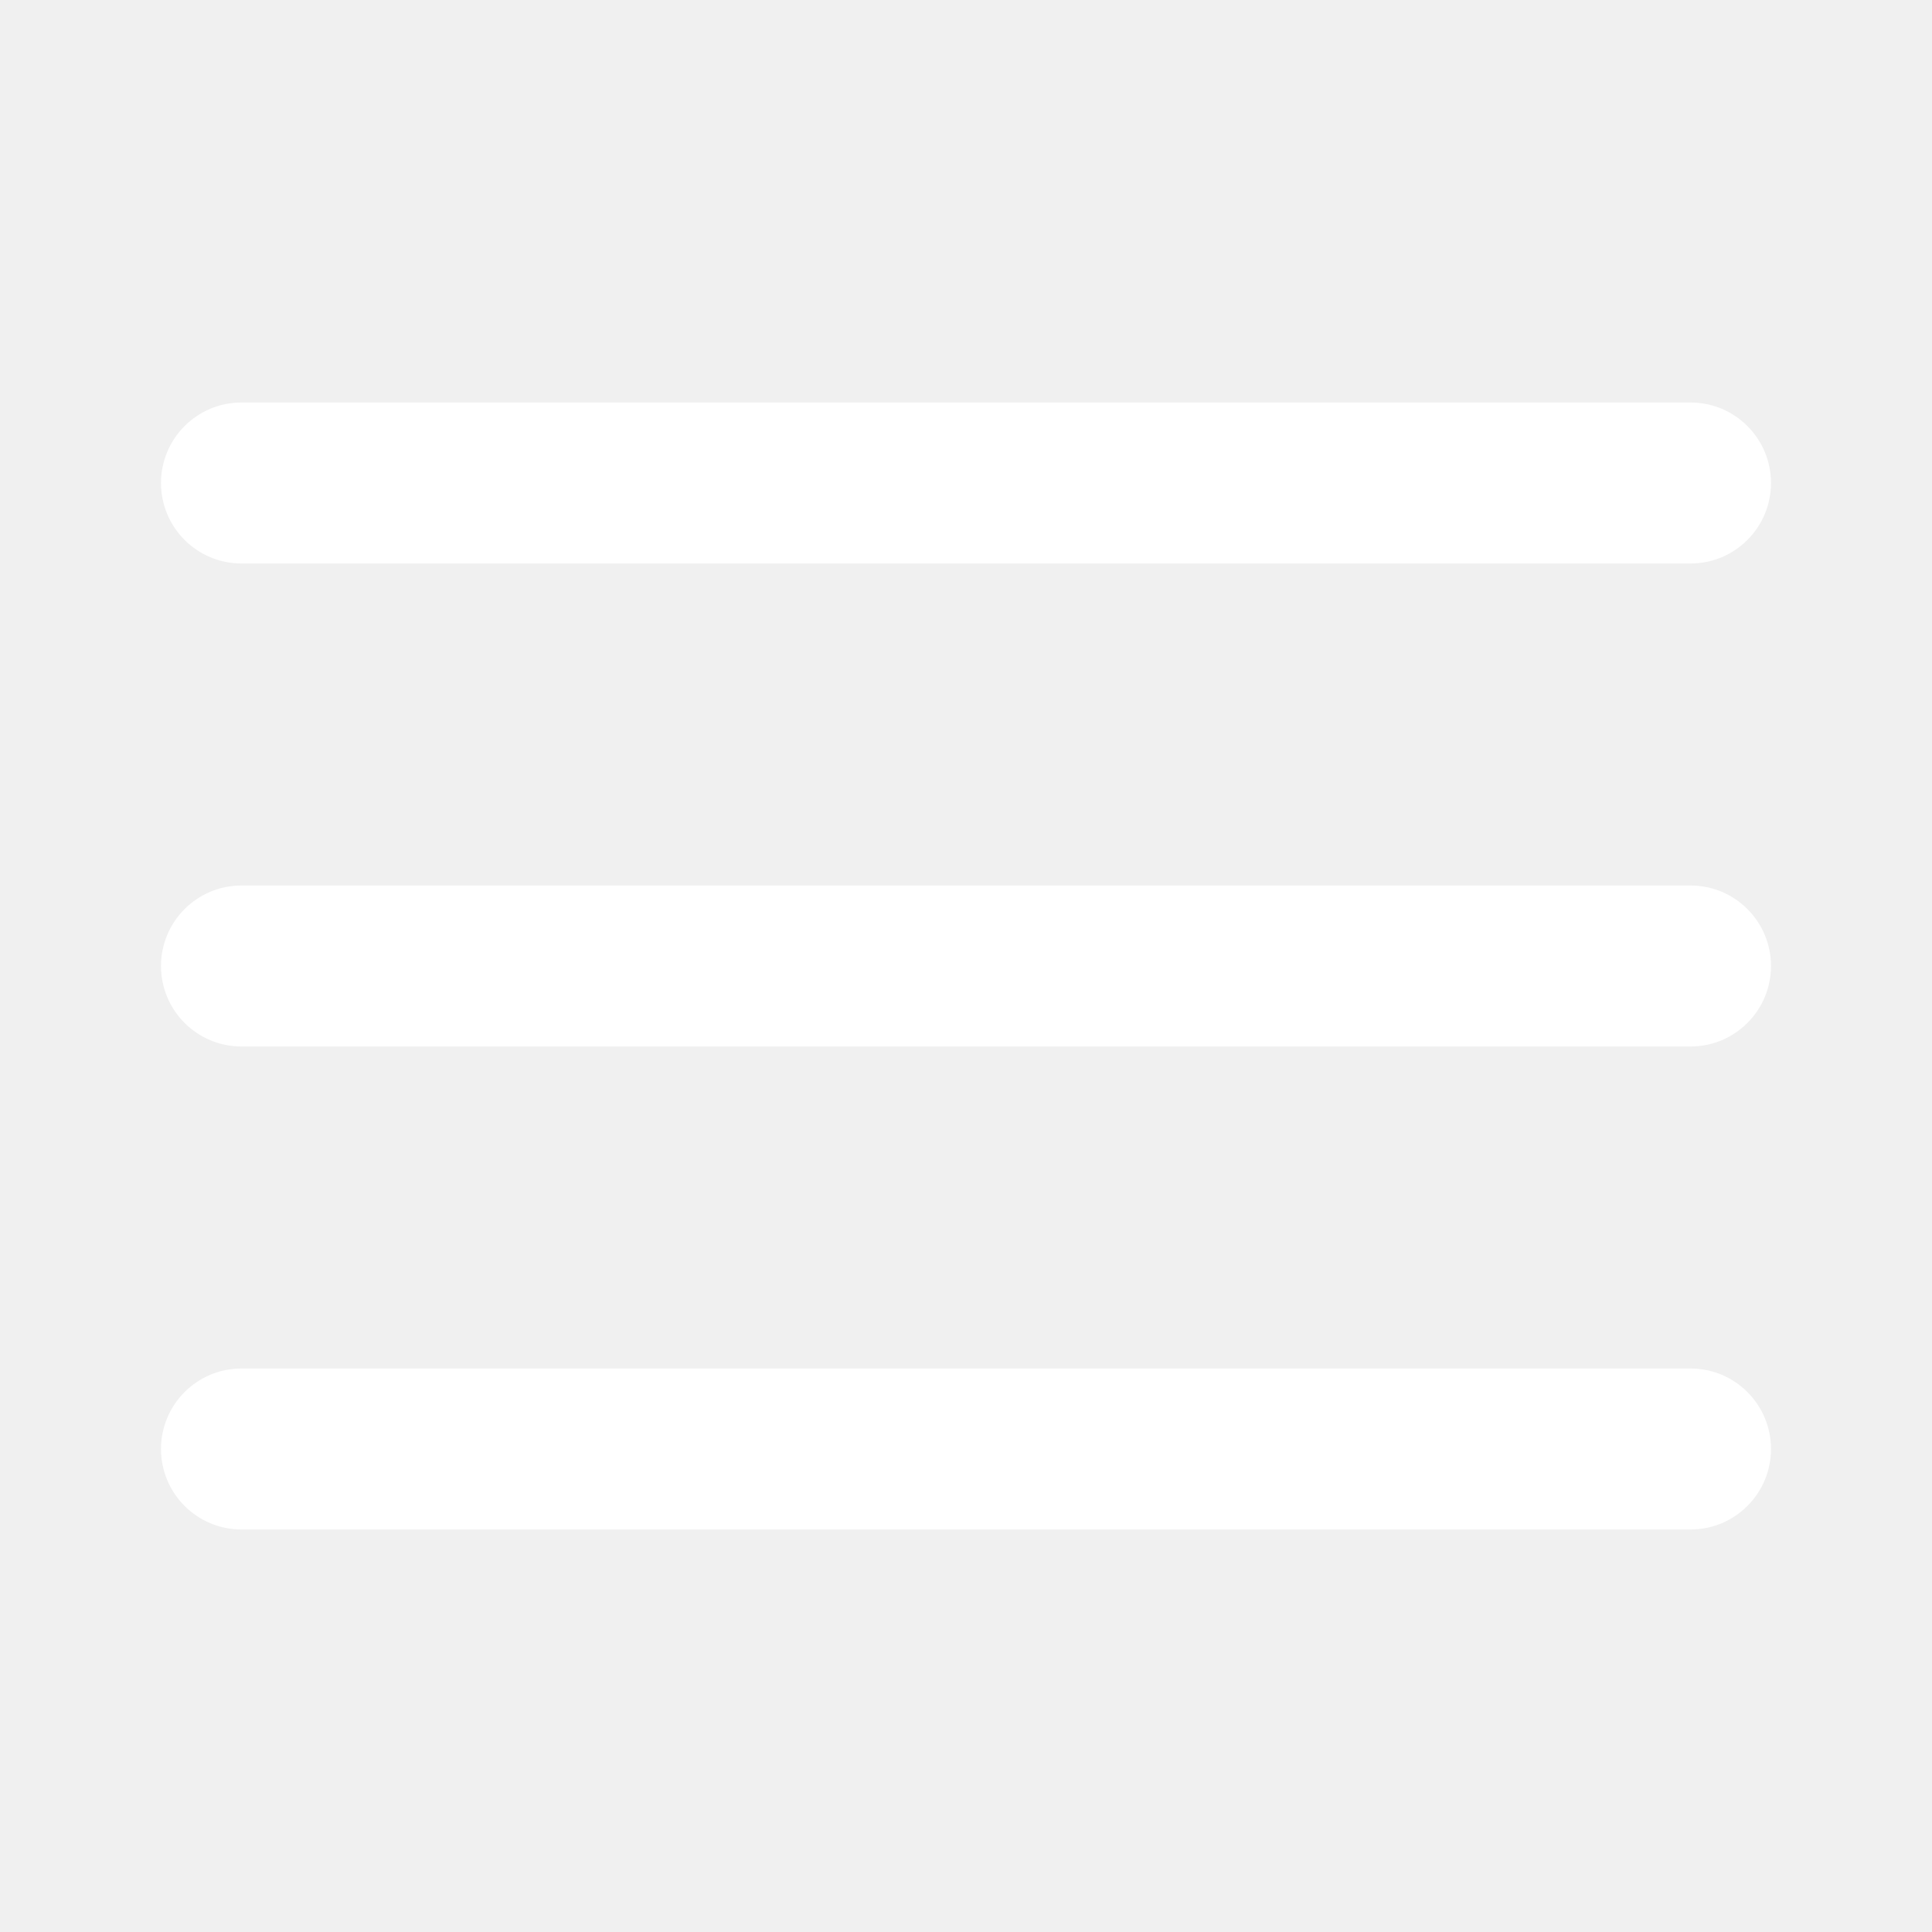
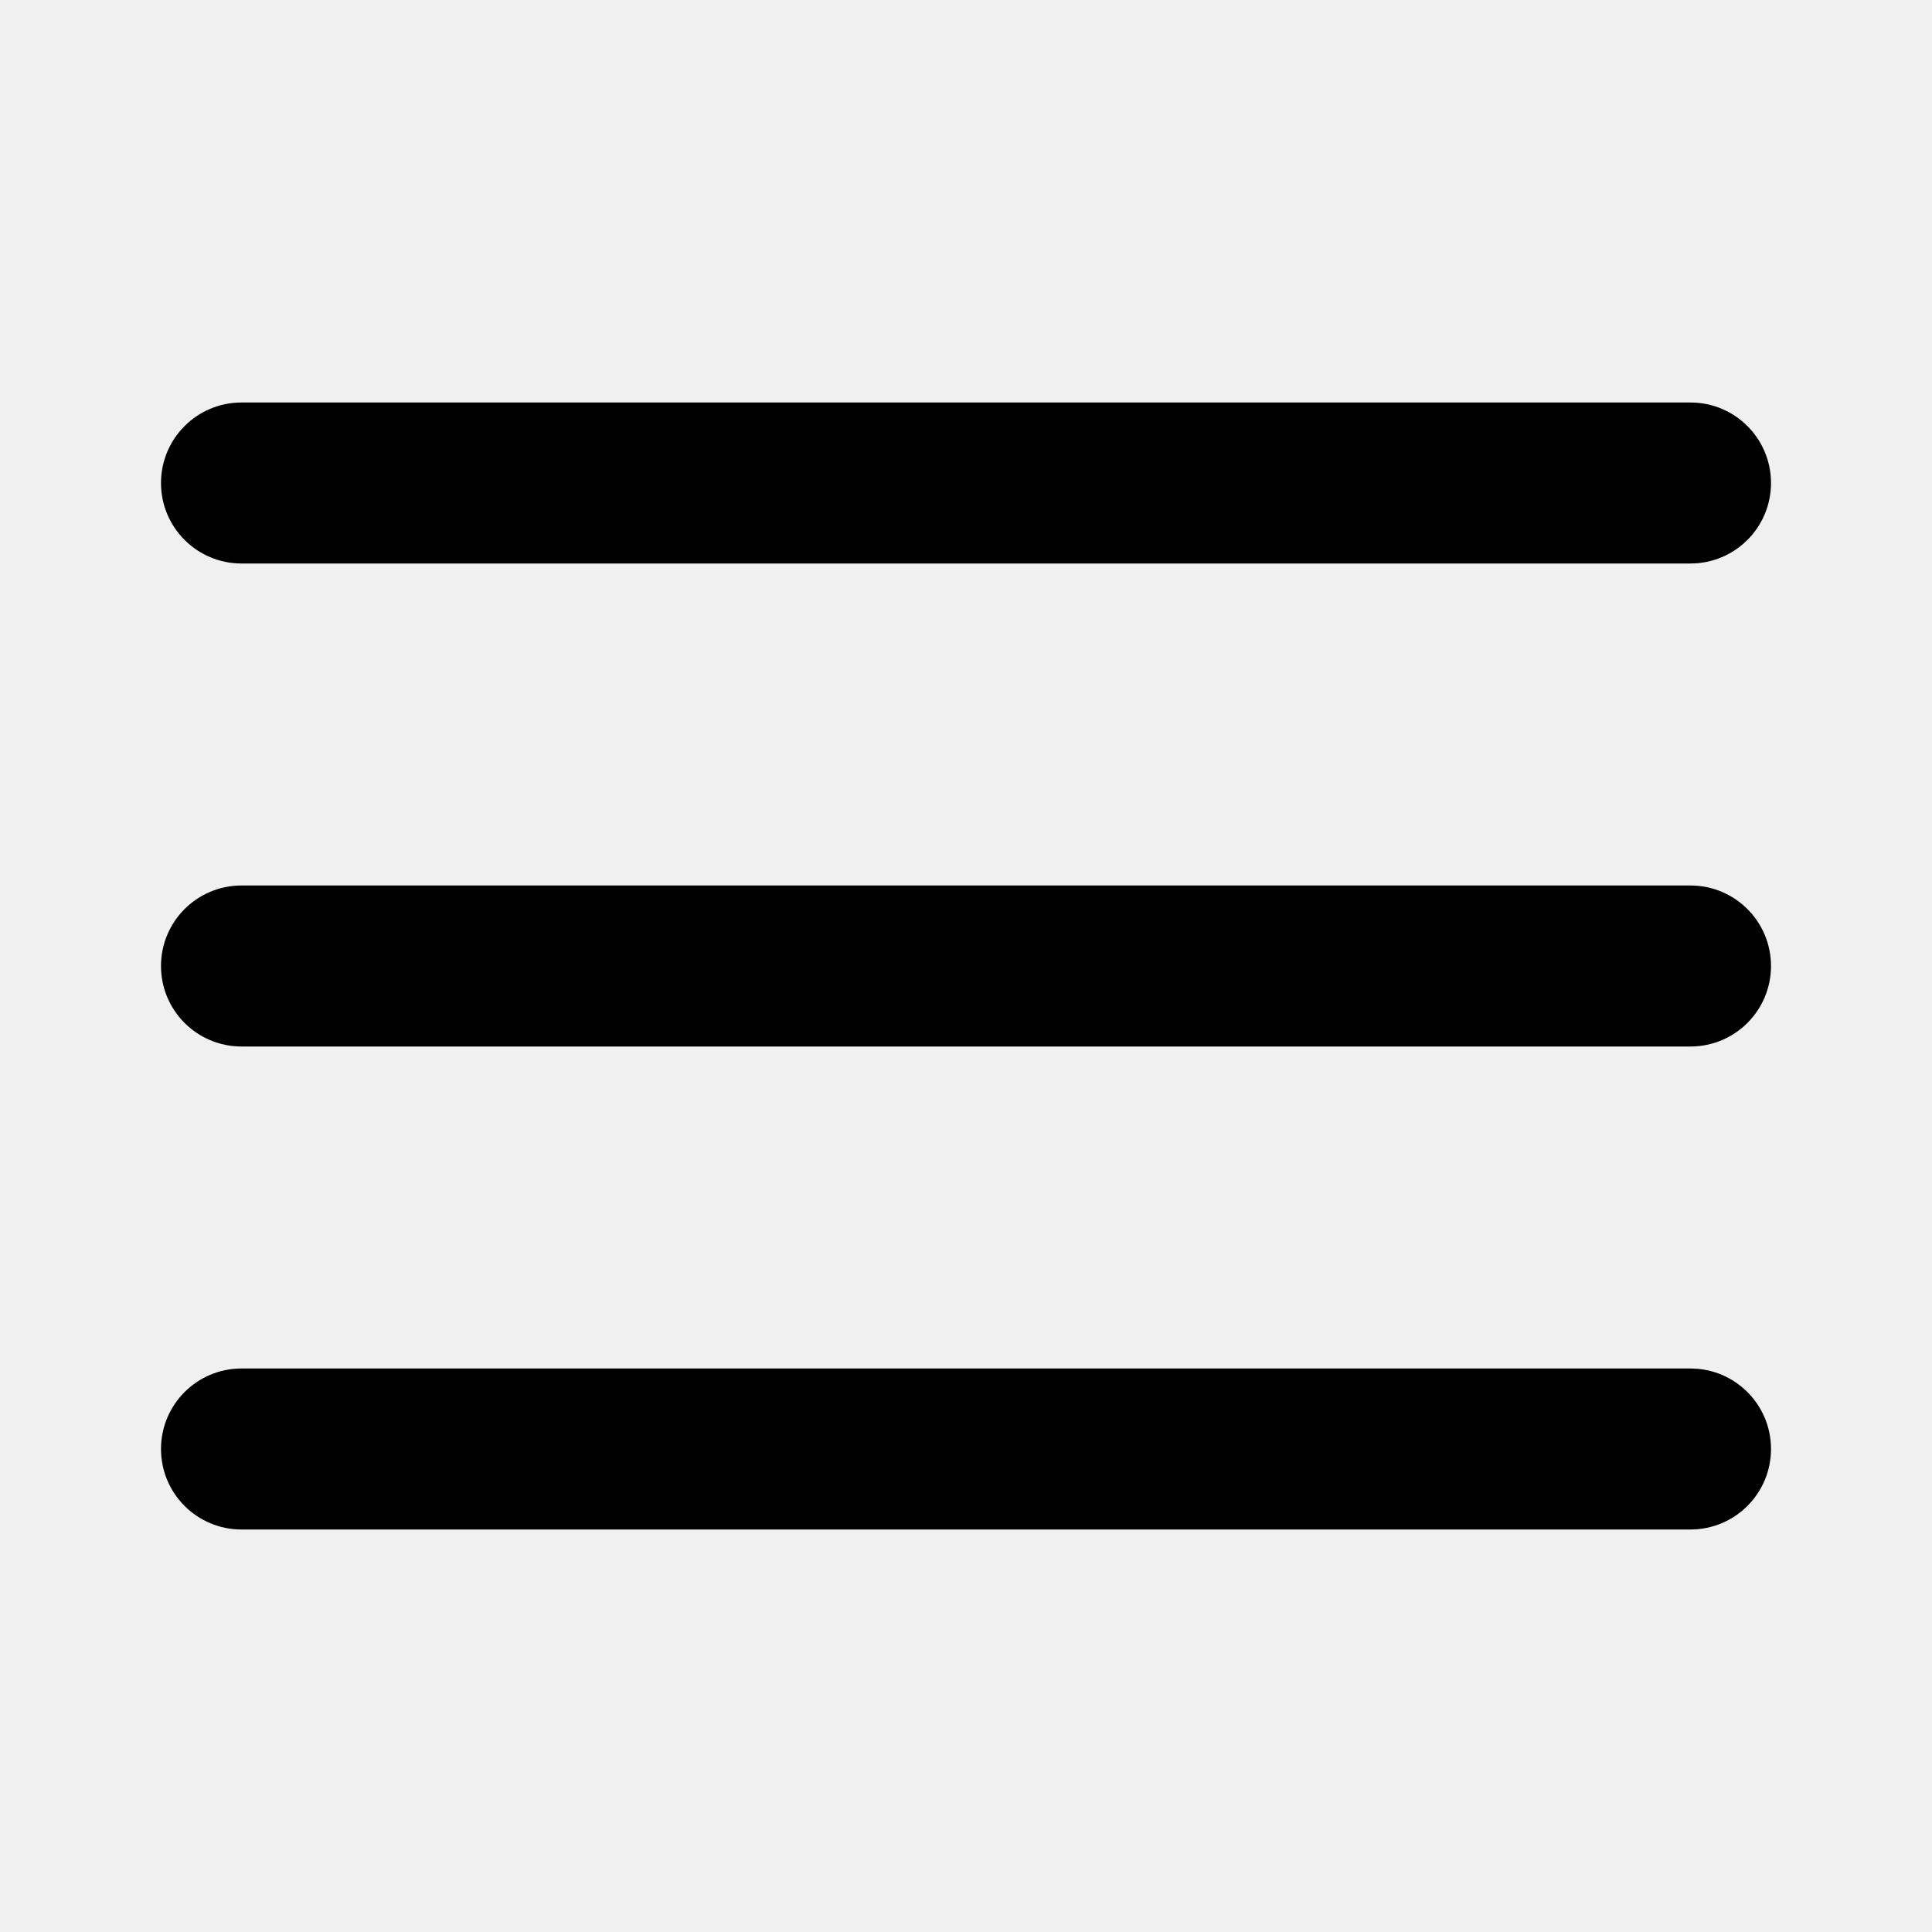
<svg xmlns="http://www.w3.org/2000/svg" viewBox="0 0 24 24" width="24px" height="24px" version="1.1" id="svg4">
  <defs id="defs8" />
-   <path d="M 3 5 A 1 1 0 1 0 3 7 L 21 7 A 1 1 0 1 0 21 5 L 3 5 z M 3 11 A 1 1 0 1 0 3 13 L 21 13 A 1 1 0 1 0 21 11 L 3 11 z M 3 17 A 1 1 0 1 0 3 19 L 21 19 A 1 1 0 1 0 21 17 L 3 17 z" id="path2" style="fill:#ffffff" />
+   <path d="M 3 5 A 1 1 0 1 0 3 7 L 21 7 A 1 1 0 1 0 21 5 L 3 5 z M 3 11 A 1 1 0 1 0 3 13 L 21 13 A 1 1 0 1 0 21 11 L 3 11 z M 3 17 A 1 1 0 1 0 3 19 L 21 19 A 1 1 0 1 0 21 17 L 3 17 z" id="path2" style="fill:#000000" />
</svg>
